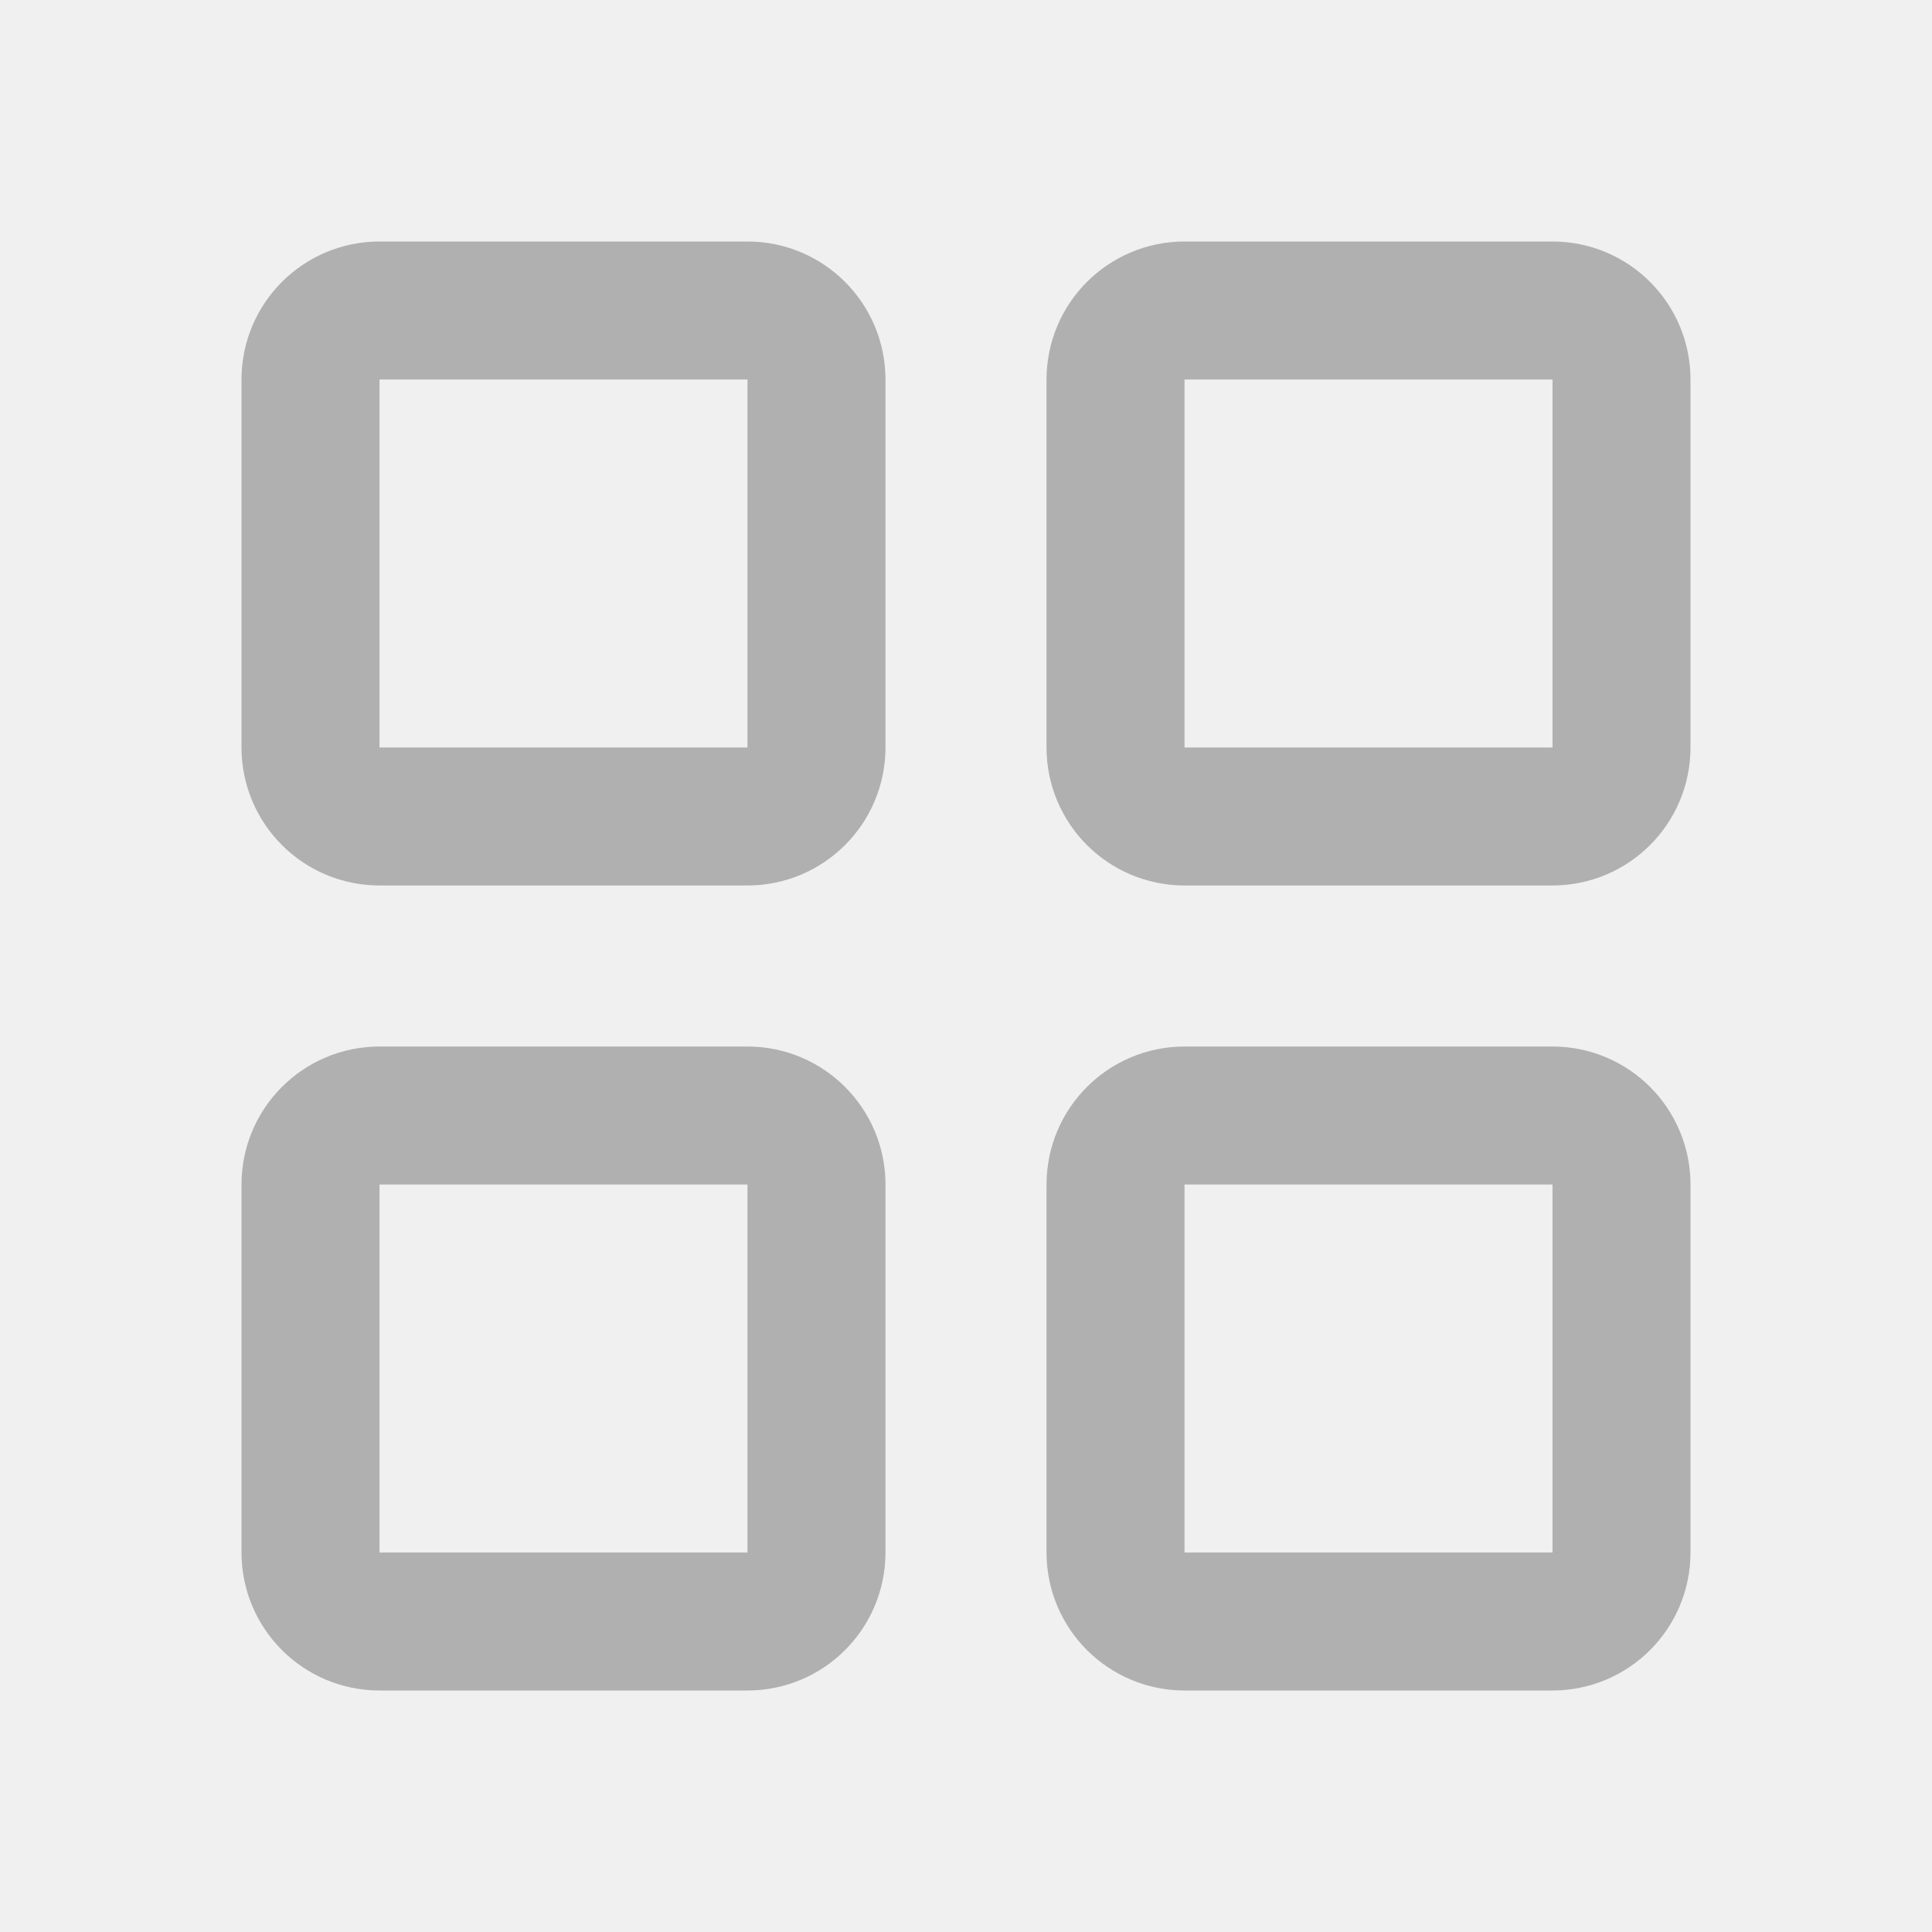
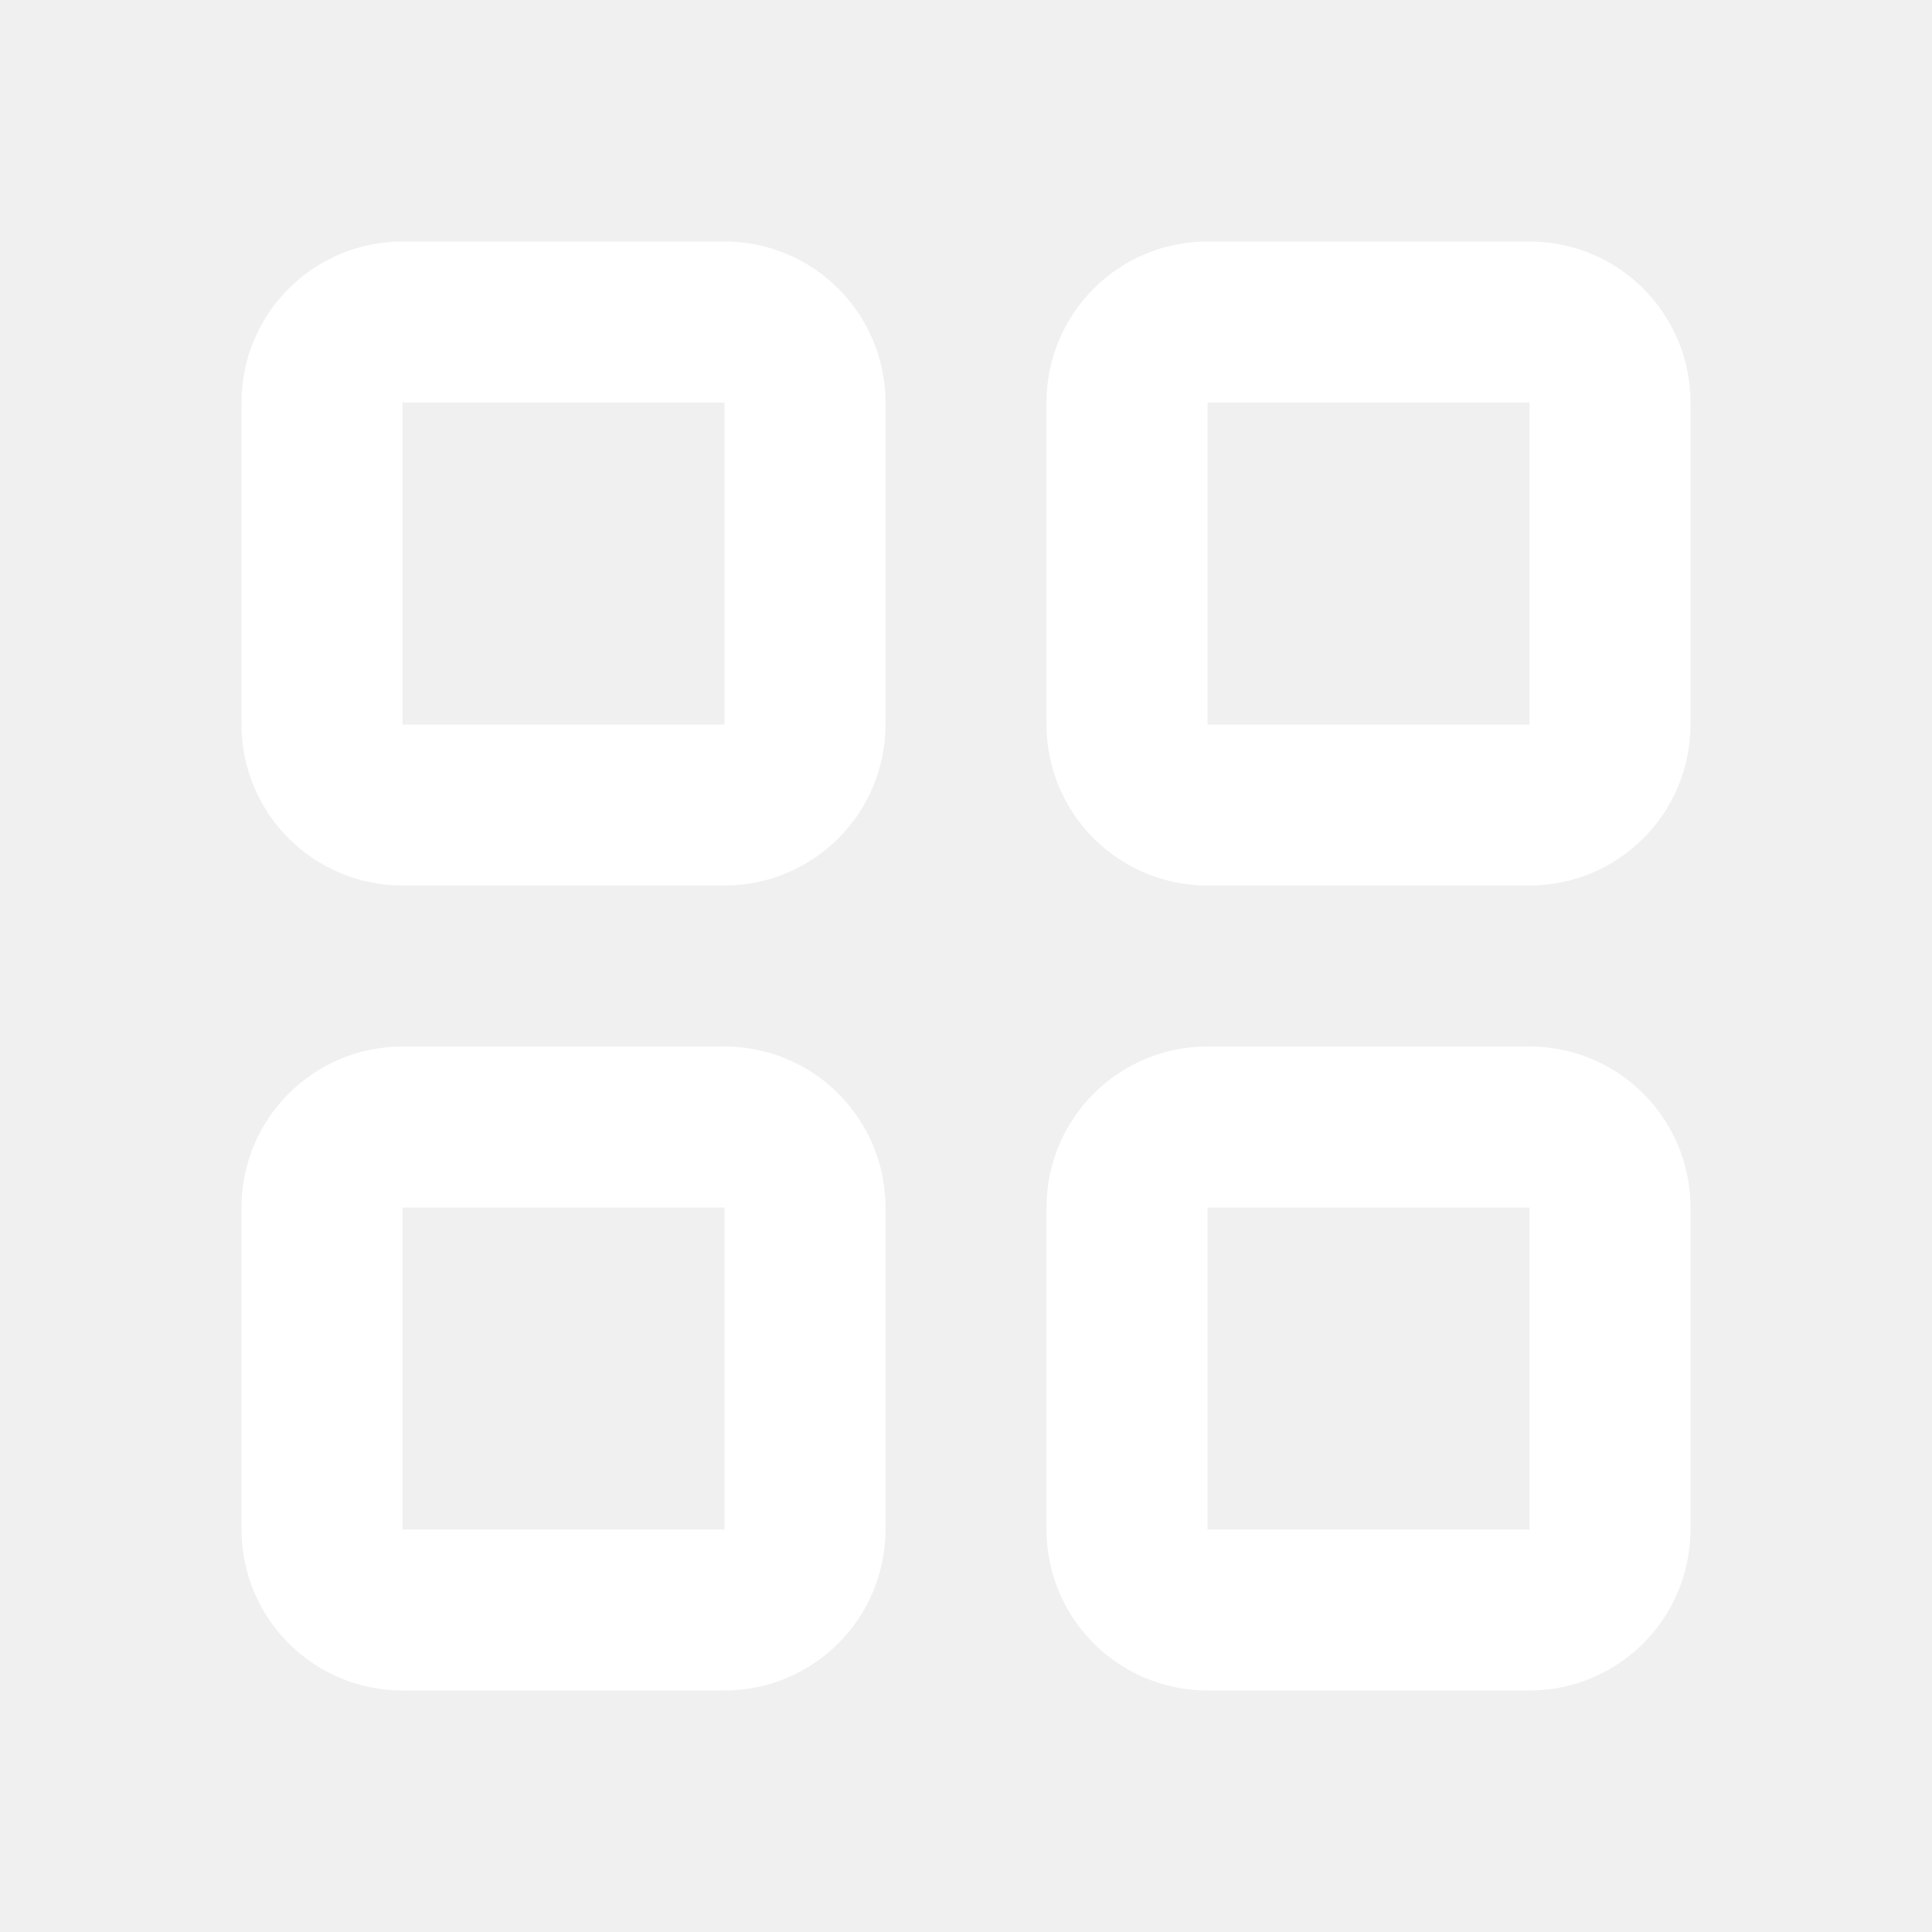
- <svg xmlns="http://www.w3.org/2000/svg" width="28" height="28" viewBox="0 0 28 28" fill="none">
-   <g id="ICON /  all">
-     <rect id="Rectangle 1836" x="4.5" y="4.5" width="7.333" height="7.333" rx="1" stroke="#B0B0B0" stroke-width="2" />
-     <rect id="Rectangle 1838" x="4.5" y="16.167" width="7.333" height="7.333" rx="1" stroke="#B0B0B0" stroke-width="2" />
-     <rect id="Rectangle 1837" x="16.167" y="4.5" width="7.333" height="7.333" rx="1" stroke="#B0B0B0" stroke-width="2" />
-     <rect id="Rectangle 1839" x="16.167" y="16.167" width="7.333" height="7.333" rx="1" stroke="#B0B0B0" stroke-width="2" />
-   </g>
+ <svg xmlns="http://www.w3.org/2000/svg" width="24" height="24" viewBox="0 0 24 24" fill="none">
+   <rect x="4" y="4" width="6" height="6" rx="1" stroke="white" stroke-width="2" />
+   <rect x="4" y="14" width="6" height="6" rx="1" stroke="white" stroke-width="2" />
+   <rect x="14" y="4" width="6" height="6" rx="1" stroke="white" stroke-width="2" />
+   <rect x="14" y="14" width="6" height="6" rx="1" stroke="white" stroke-width="2" />
</svg>
